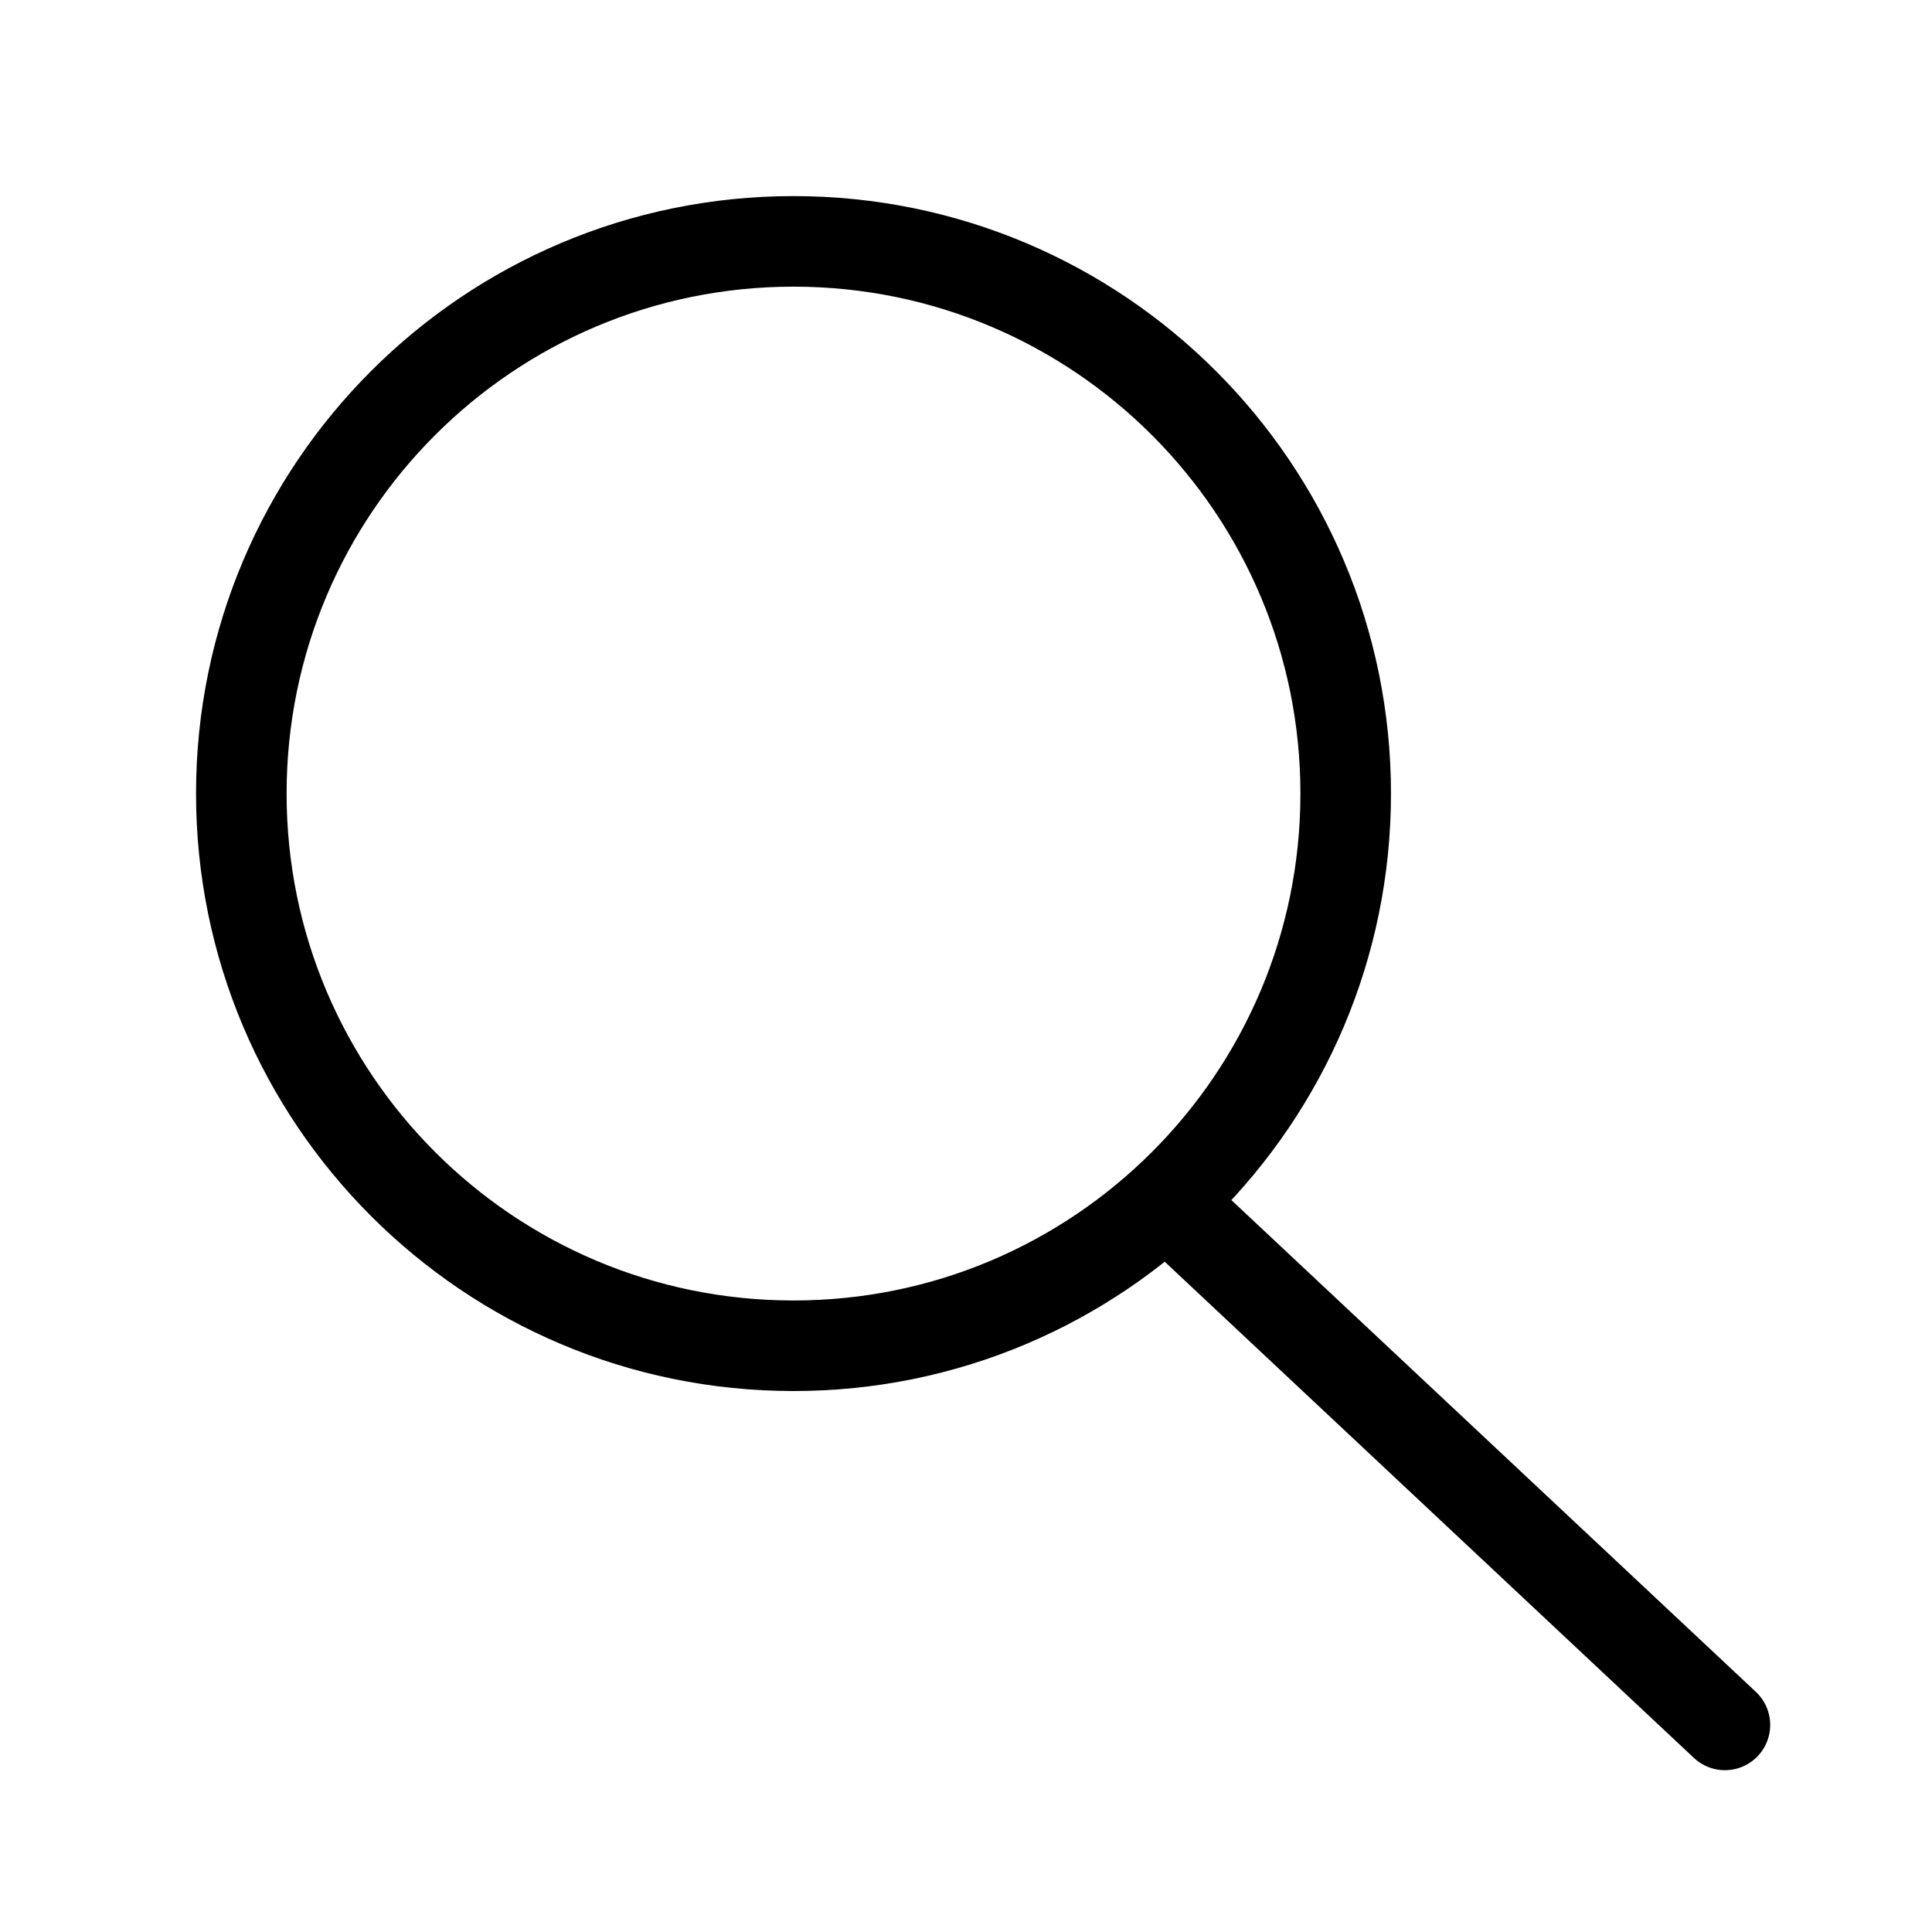
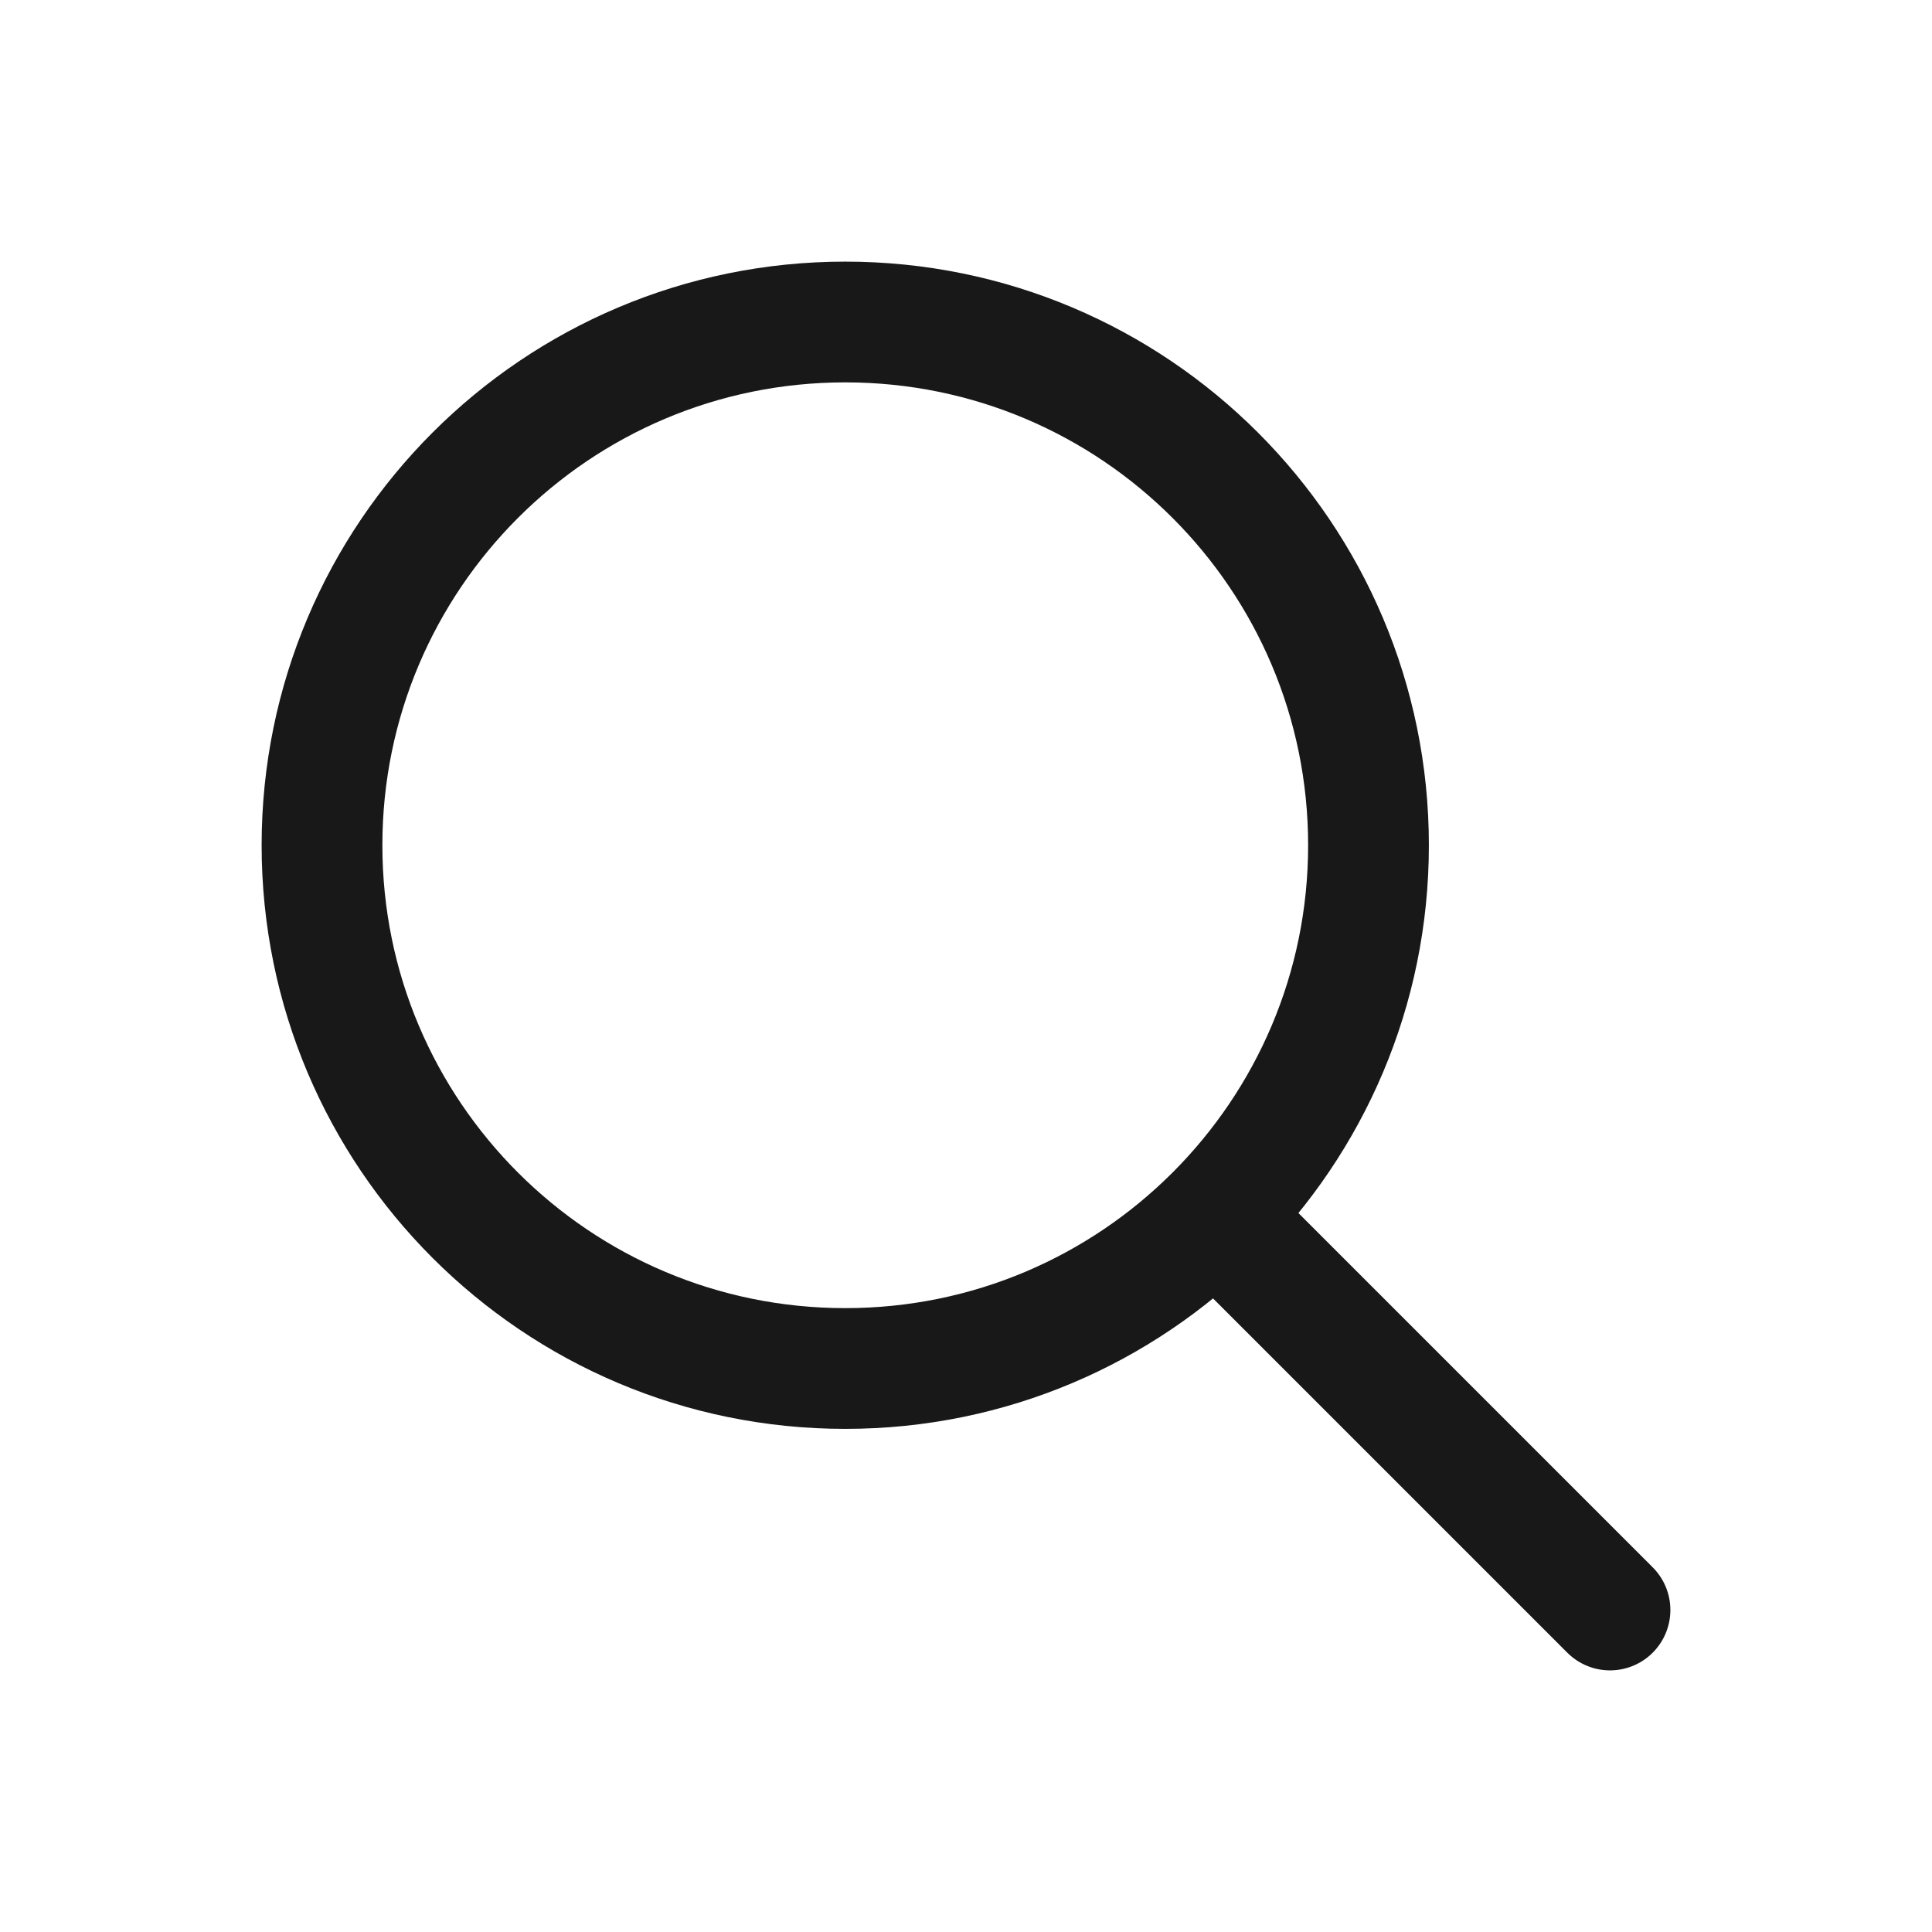
- <svg xmlns="http://www.w3.org/2000/svg" width="16" height="16">
-   <g fill="none" stroke="#000" stroke-width=".75">
-     <path d="M6.57 11.145a4.573 4.573 0 10.003-9.146 4.573 4.573 0 00-.003 9.146zm0 0" />
-     <path d="M9.715 10l4.57 4.285" stroke-linecap="round" stroke-linejoin="round" />
-   </g>
+ <svg xmlns="http://www.w3.org/2000/svg" width="24" height="24" viewBox="0 0 24 24" fill="none">
+   <path d="M10.5 17C14.09 17 17 14.09 17 10.5C17 6.91 14.09 4 10.5 4C6.91 4 4 6.91 4 10.5C4 14.09 6.91 17 10.5 17Z" stroke="#181818" stroke-width="1.5" />
+   <path d="M15.5 15.5L20 20" stroke="#181818" stroke-width="1.5" stroke-linecap="round" stroke-linejoin="round" />
</svg>
